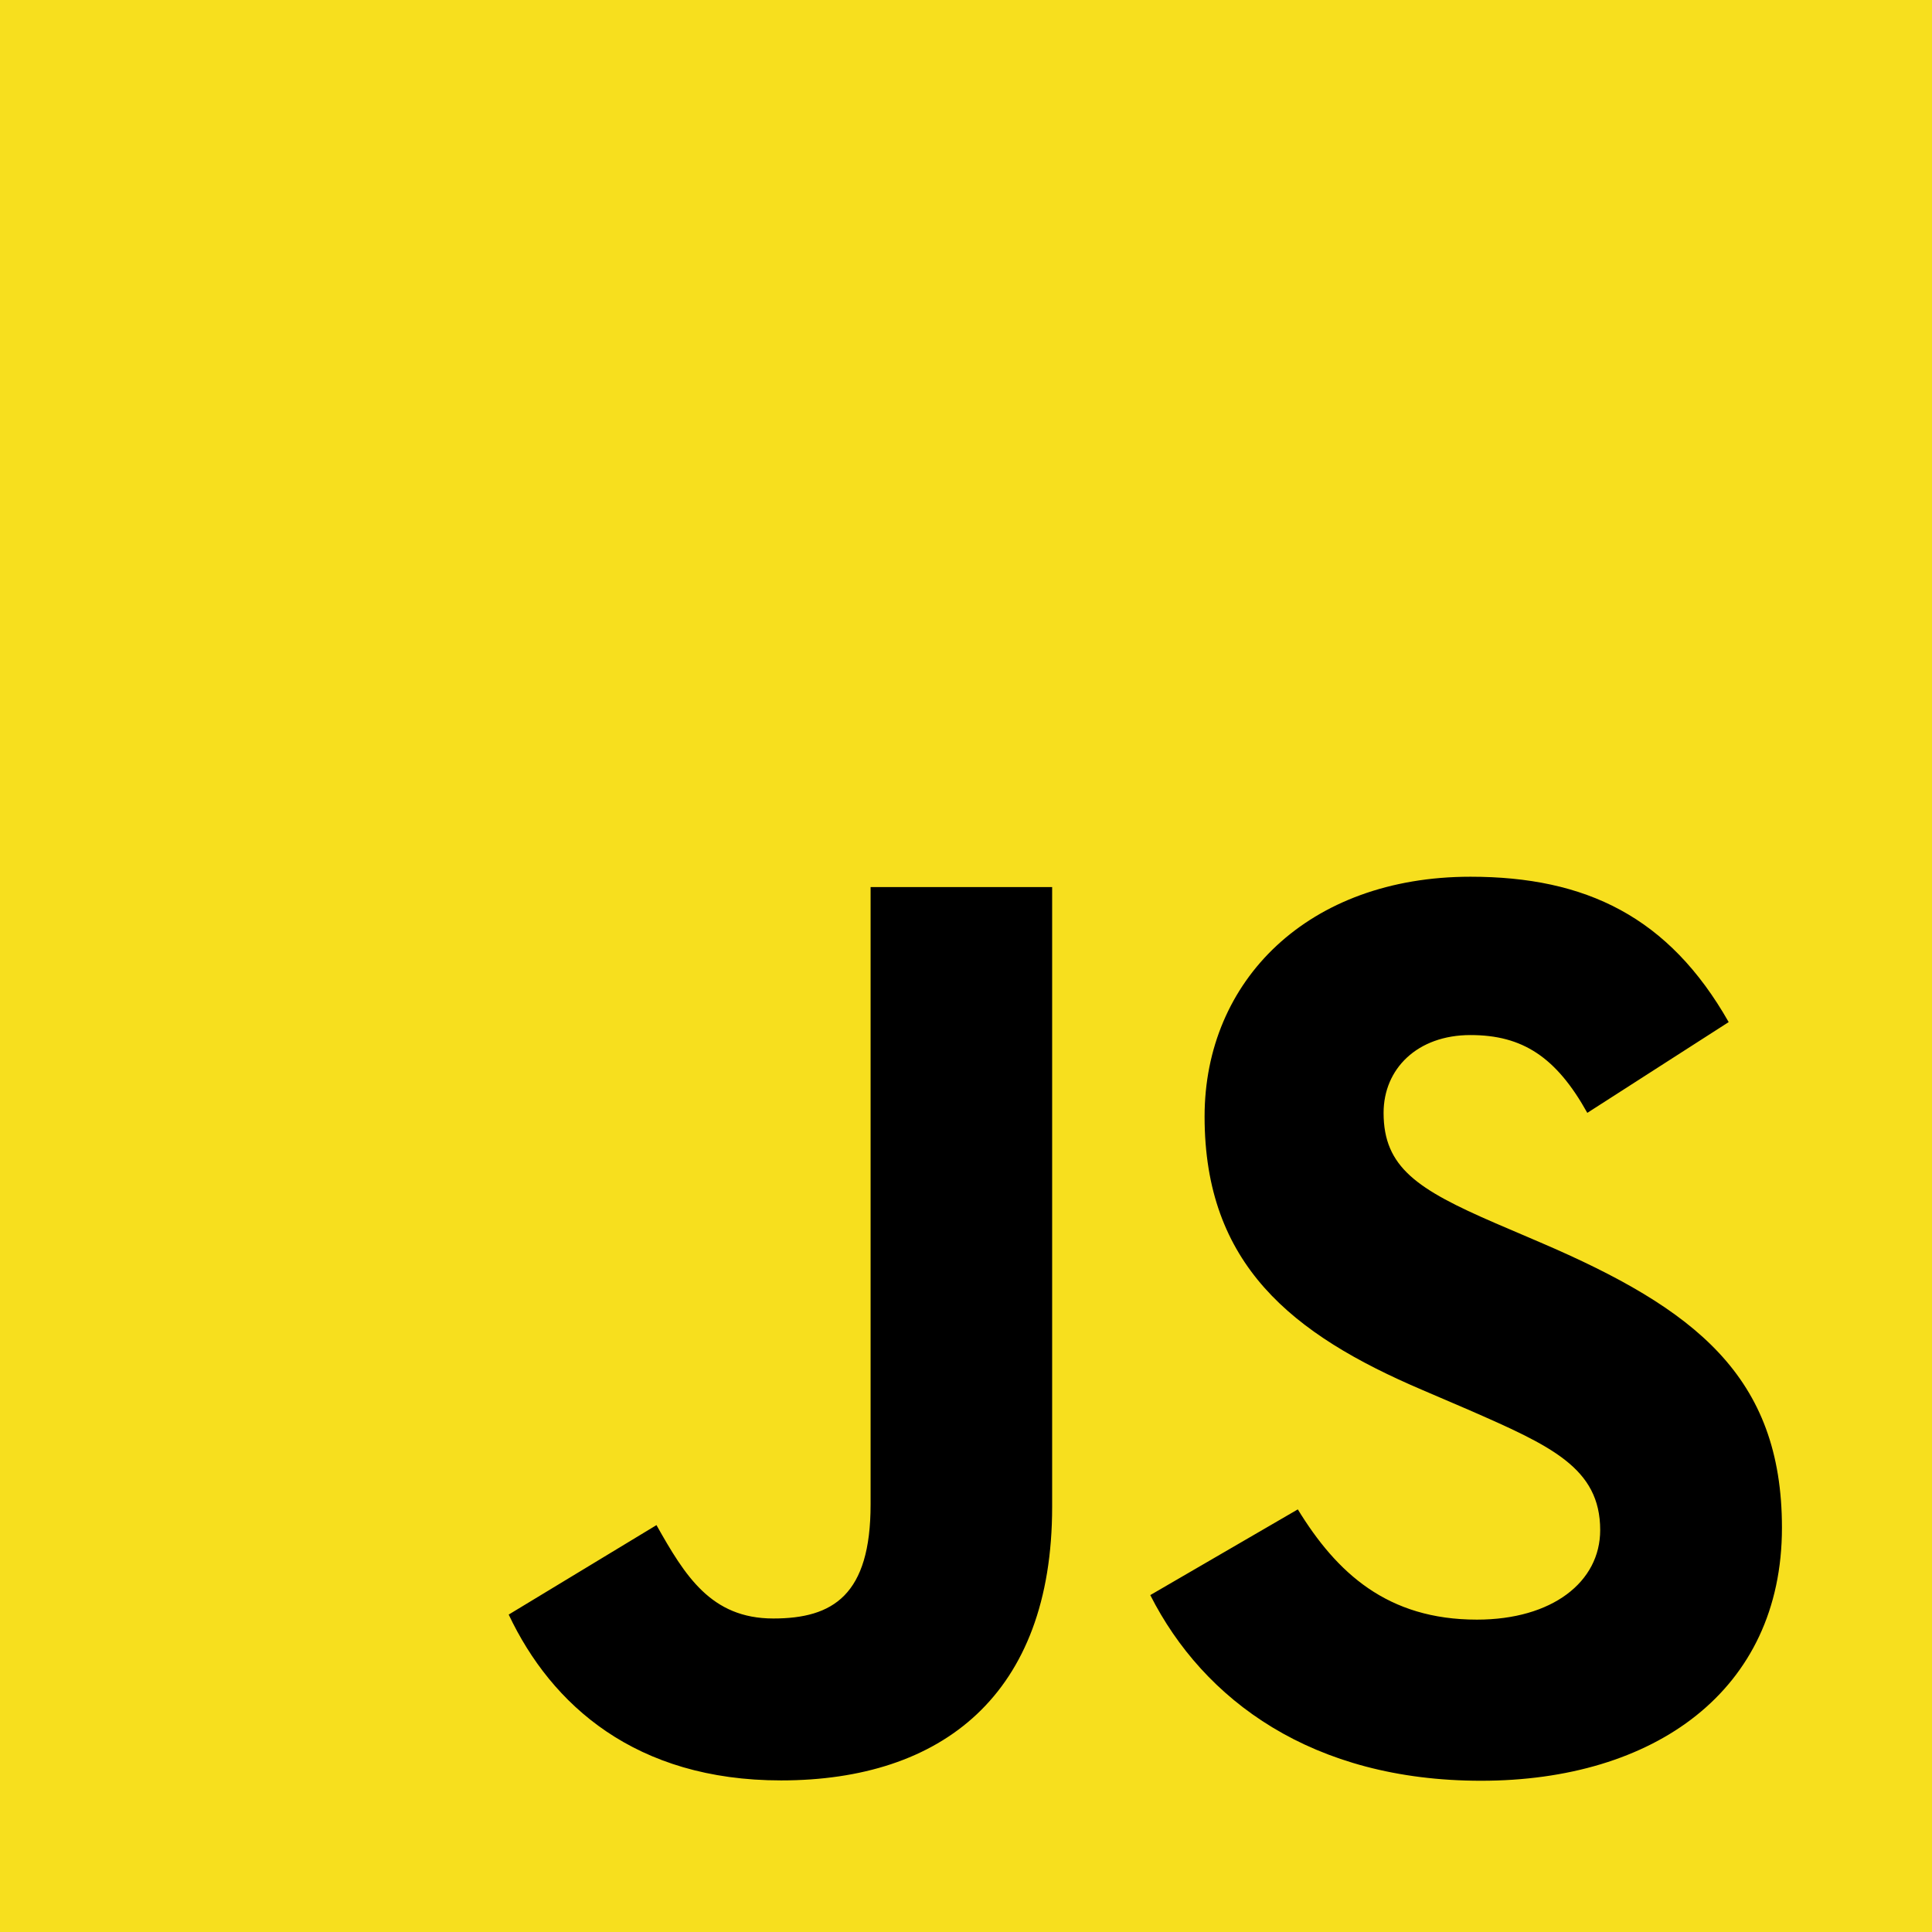
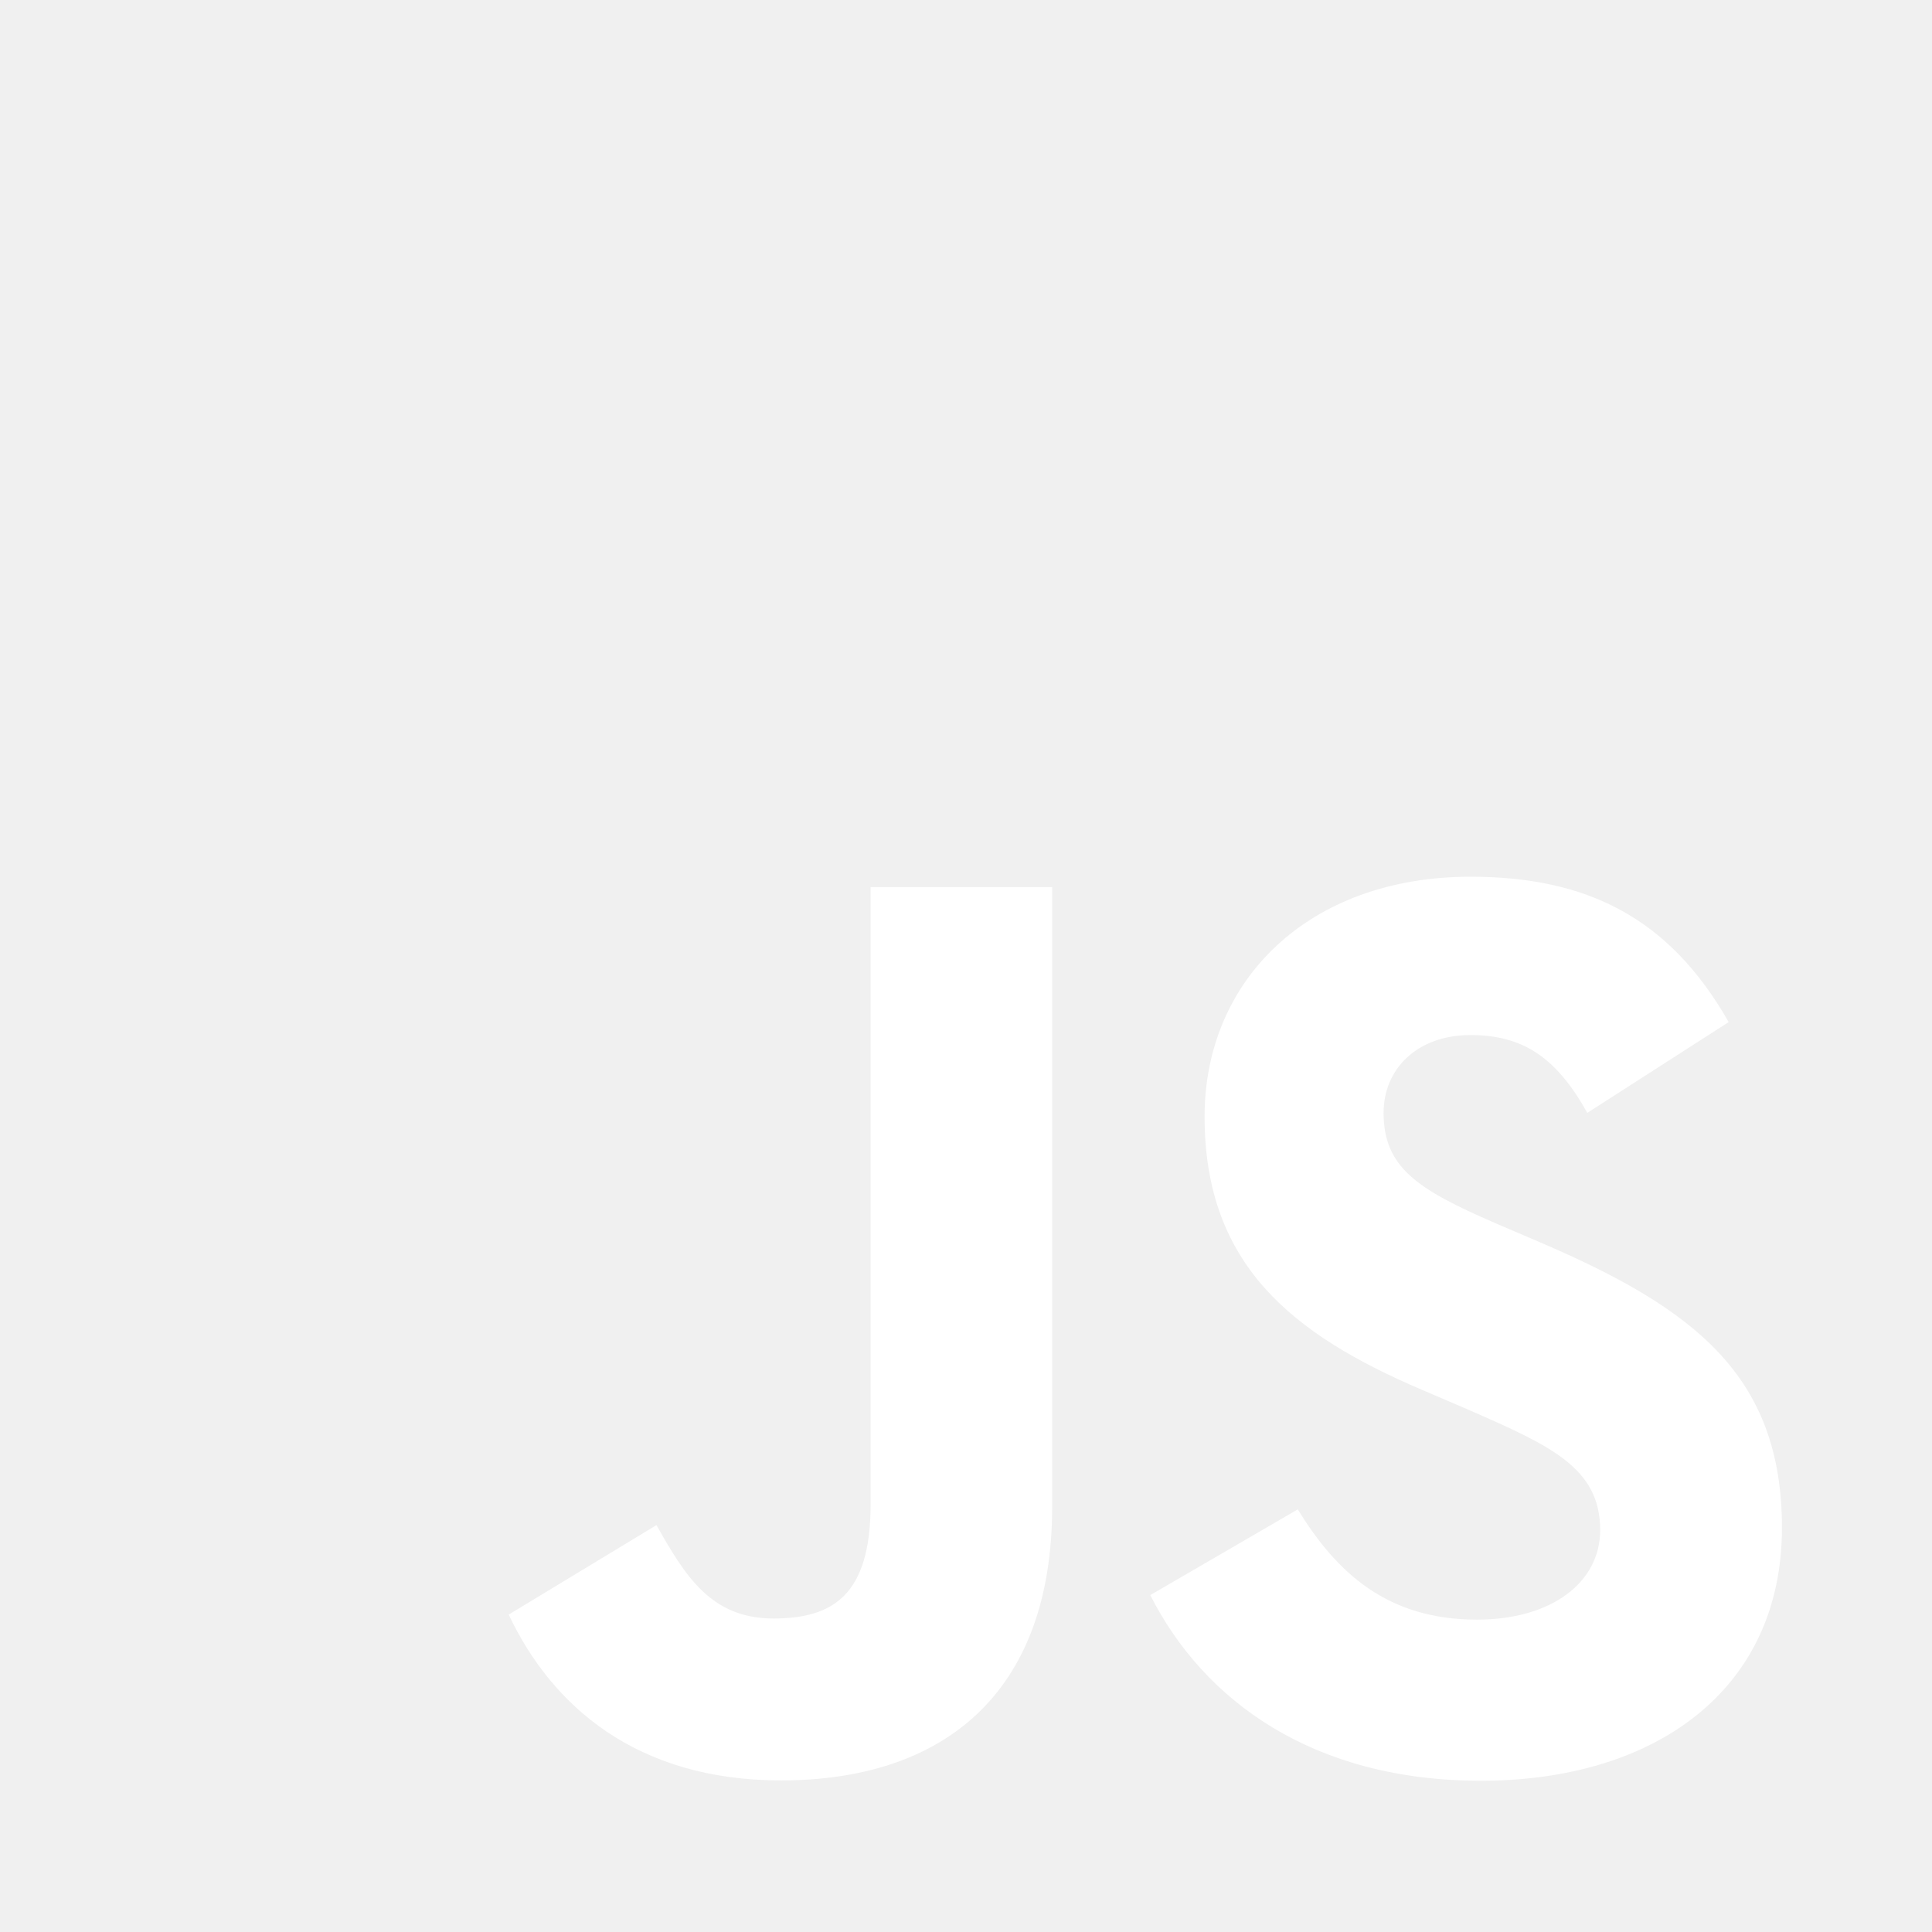
<svg xmlns="http://www.w3.org/2000/svg" viewBox="0 0 630 630">
-   <rect width="630" height="630" fill="#f7df1e" />
-   <path d="m423.2 492.19c12.69 20.72 29.2 35.95 58.4 35.95 24.53 0 40.2-12.26 40.2-29.2 0-20.3-16.1-27.49-43.1-39.3l-14.8-6.35c-42.72-18.2-71.1-41-71.1-89.2 0-44.4 33.83-78.2 86.7-78.2 37.64 0 64.7 13.1 84.2 47.4l-46.1 29.6c-10.15-18.2-21.1-25.37-38.1-25.37-17.34 0-28.33 11-28.33 25.37 0 17.76 11 24.95 36.4 35.95l14.8 6.34c50.3 21.57 78.7 43.56 78.7 93 0 53.3-41.87 82.5-98.1 82.5-54.98 0-90.5-26.2-107.88-60.54zm-209.13 5.13c9.3 16.5 17.76 30.45 38.1 30.45 19.45 0 31.72-7.61 31.72-37.2v-201.3h59.2v202.1c0 61.3-35.94 89.2-88.4 89.2-47.4 0-74.85-24.53-88.81-54.075z" />
+   <rect width="630" height="630" fill="transparent" />
+   <path fill="white" d="m423.2 492.19c12.69 20.72 29.2 35.95 58.4 35.95 24.53 0 40.2-12.26 40.2-29.2 0-20.3-16.1-27.49-43.1-39.3l-14.8-6.35c-42.72-18.2-71.1-41-71.1-89.2 0-44.4 33.83-78.2 86.7-78.2 37.64 0 64.7 13.1 84.2 47.4l-46.1 29.6c-10.15-18.2-21.1-25.37-38.1-25.37-17.34 0-28.33 11-28.33 25.37 0 17.76 11 24.95 36.4 35.95l14.8 6.34c50.3 21.57 78.7 43.56 78.7 93 0 53.3-41.87 82.5-98.1 82.5-54.98 0-90.5-26.2-107.88-60.54zm-209.13 5.13c9.3 16.5 17.76 30.45 38.1 30.45 19.45 0 31.72-7.61 31.72-37.2v-201.3h59.2v202.1c0 61.3-35.94 89.2-88.4 89.2-47.4 0-74.85-24.53-88.81-54.075z" />
</svg>
